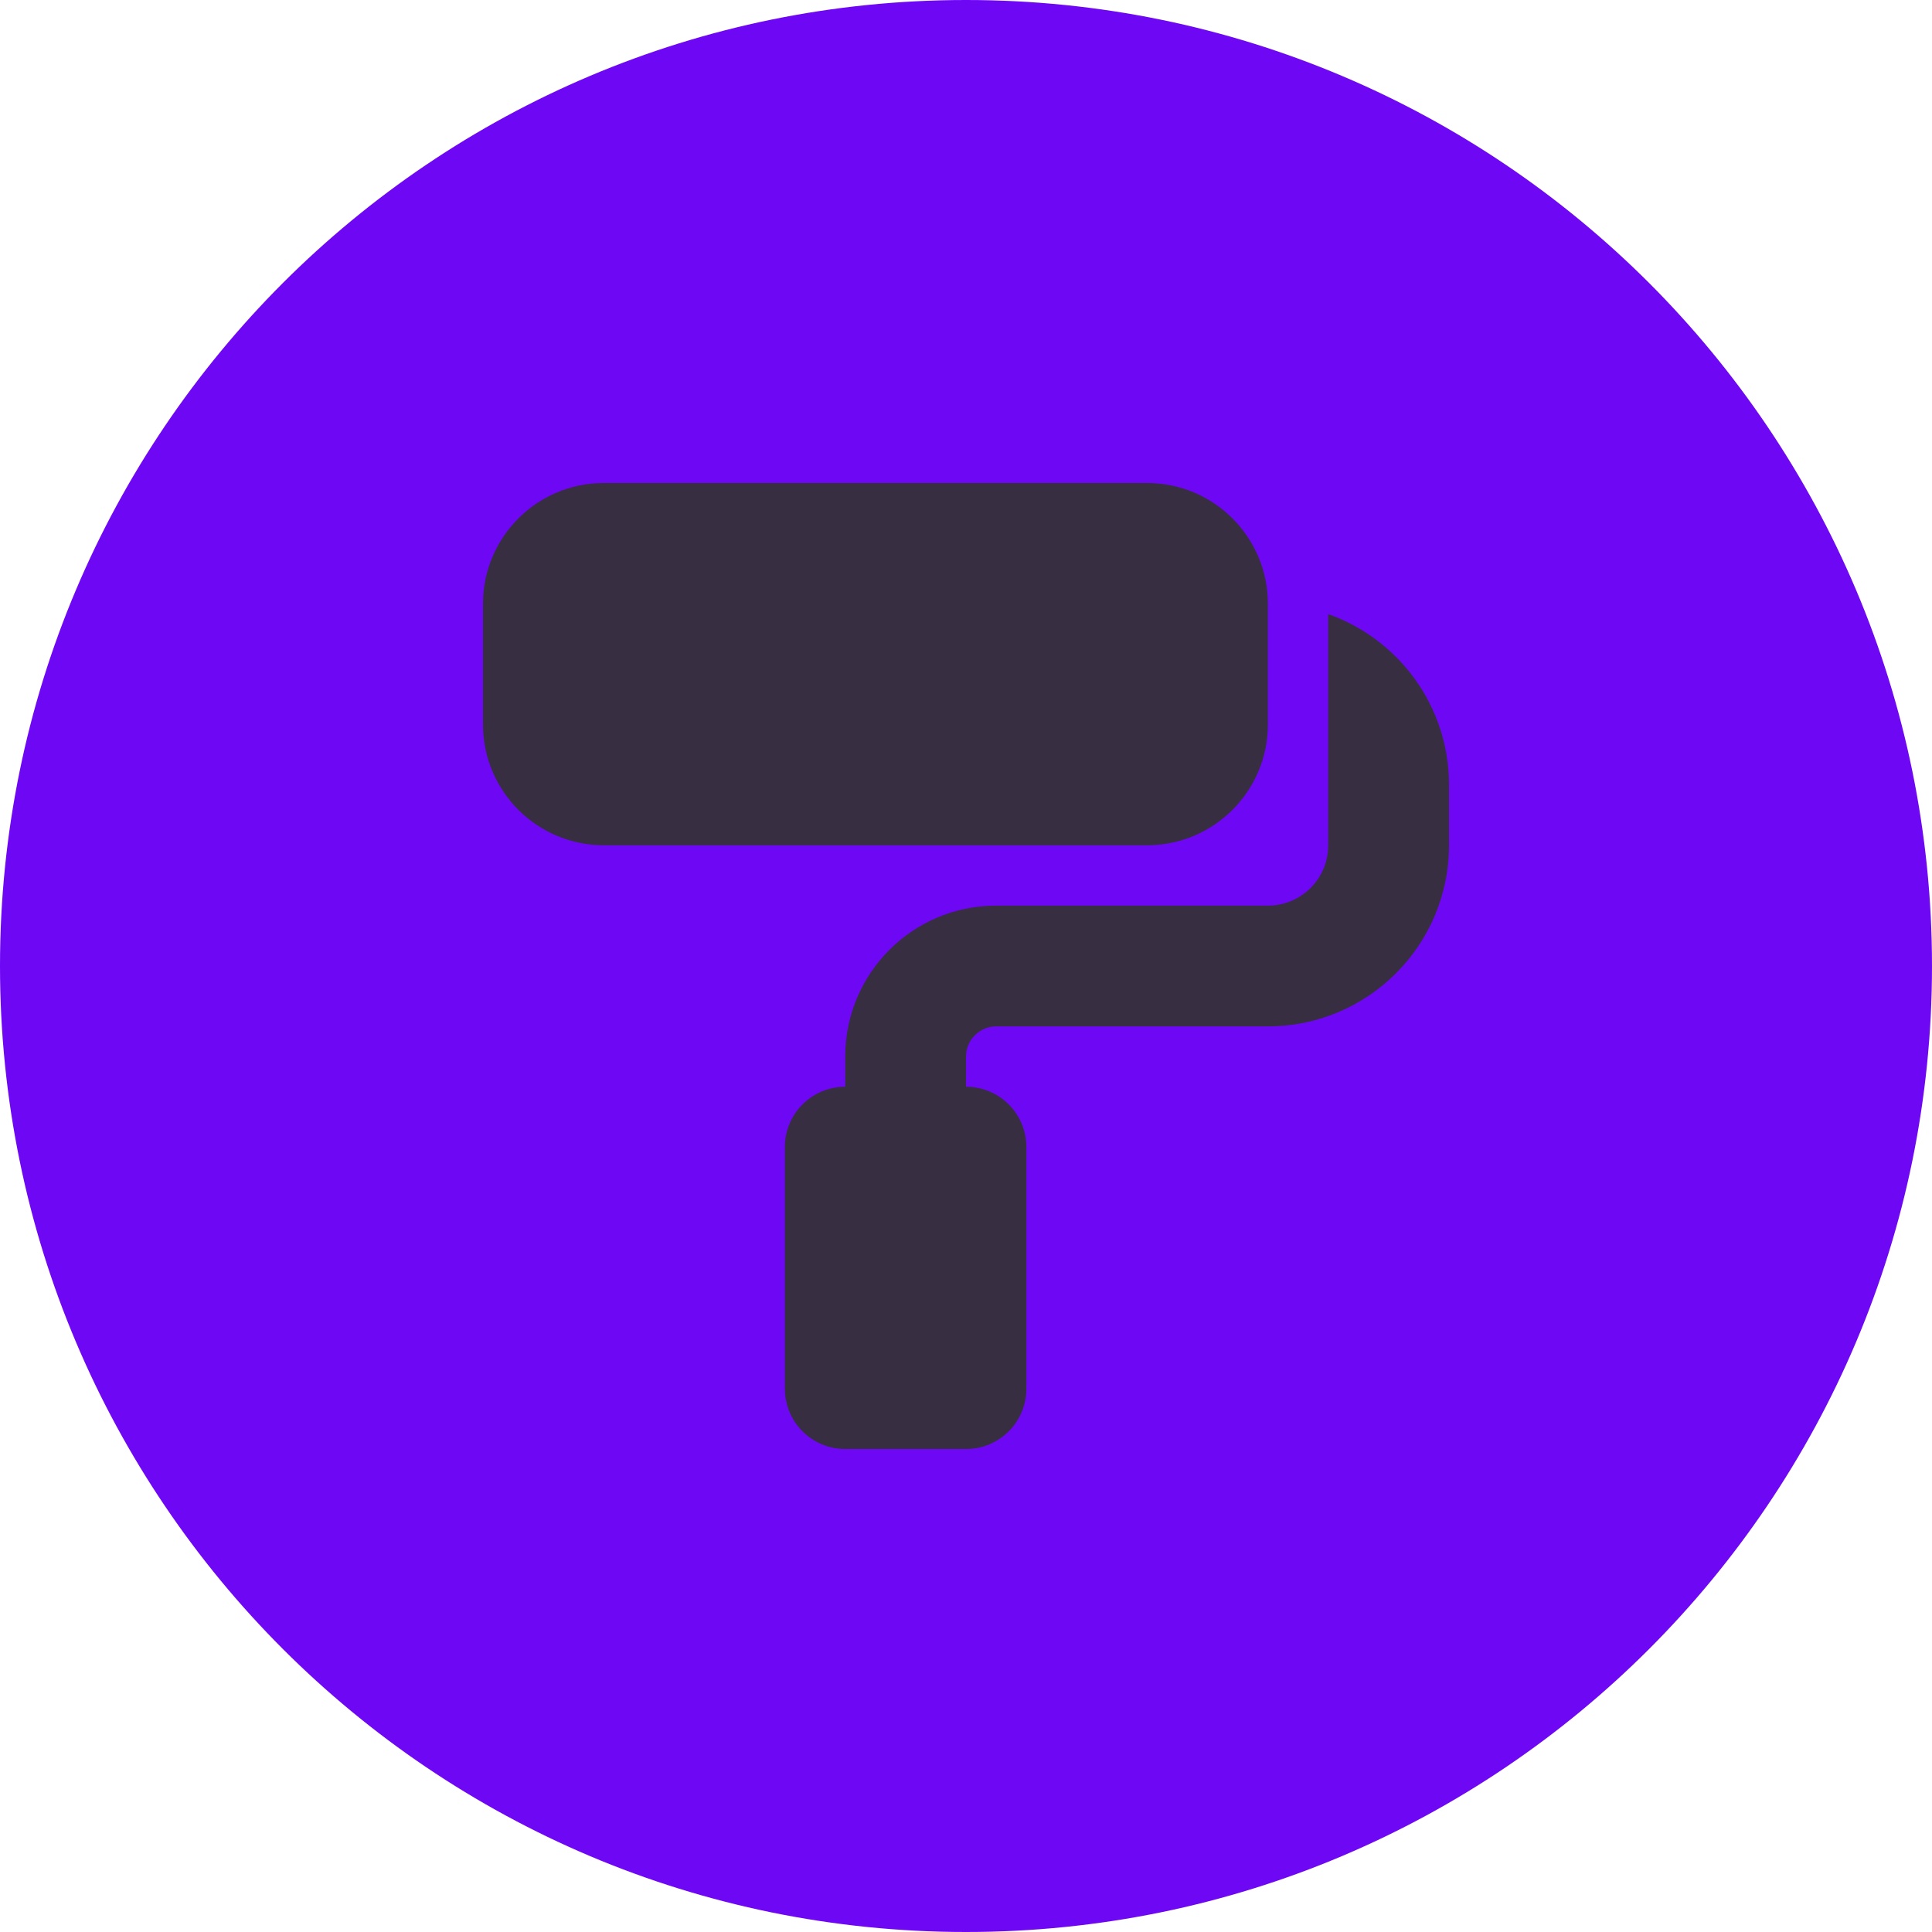
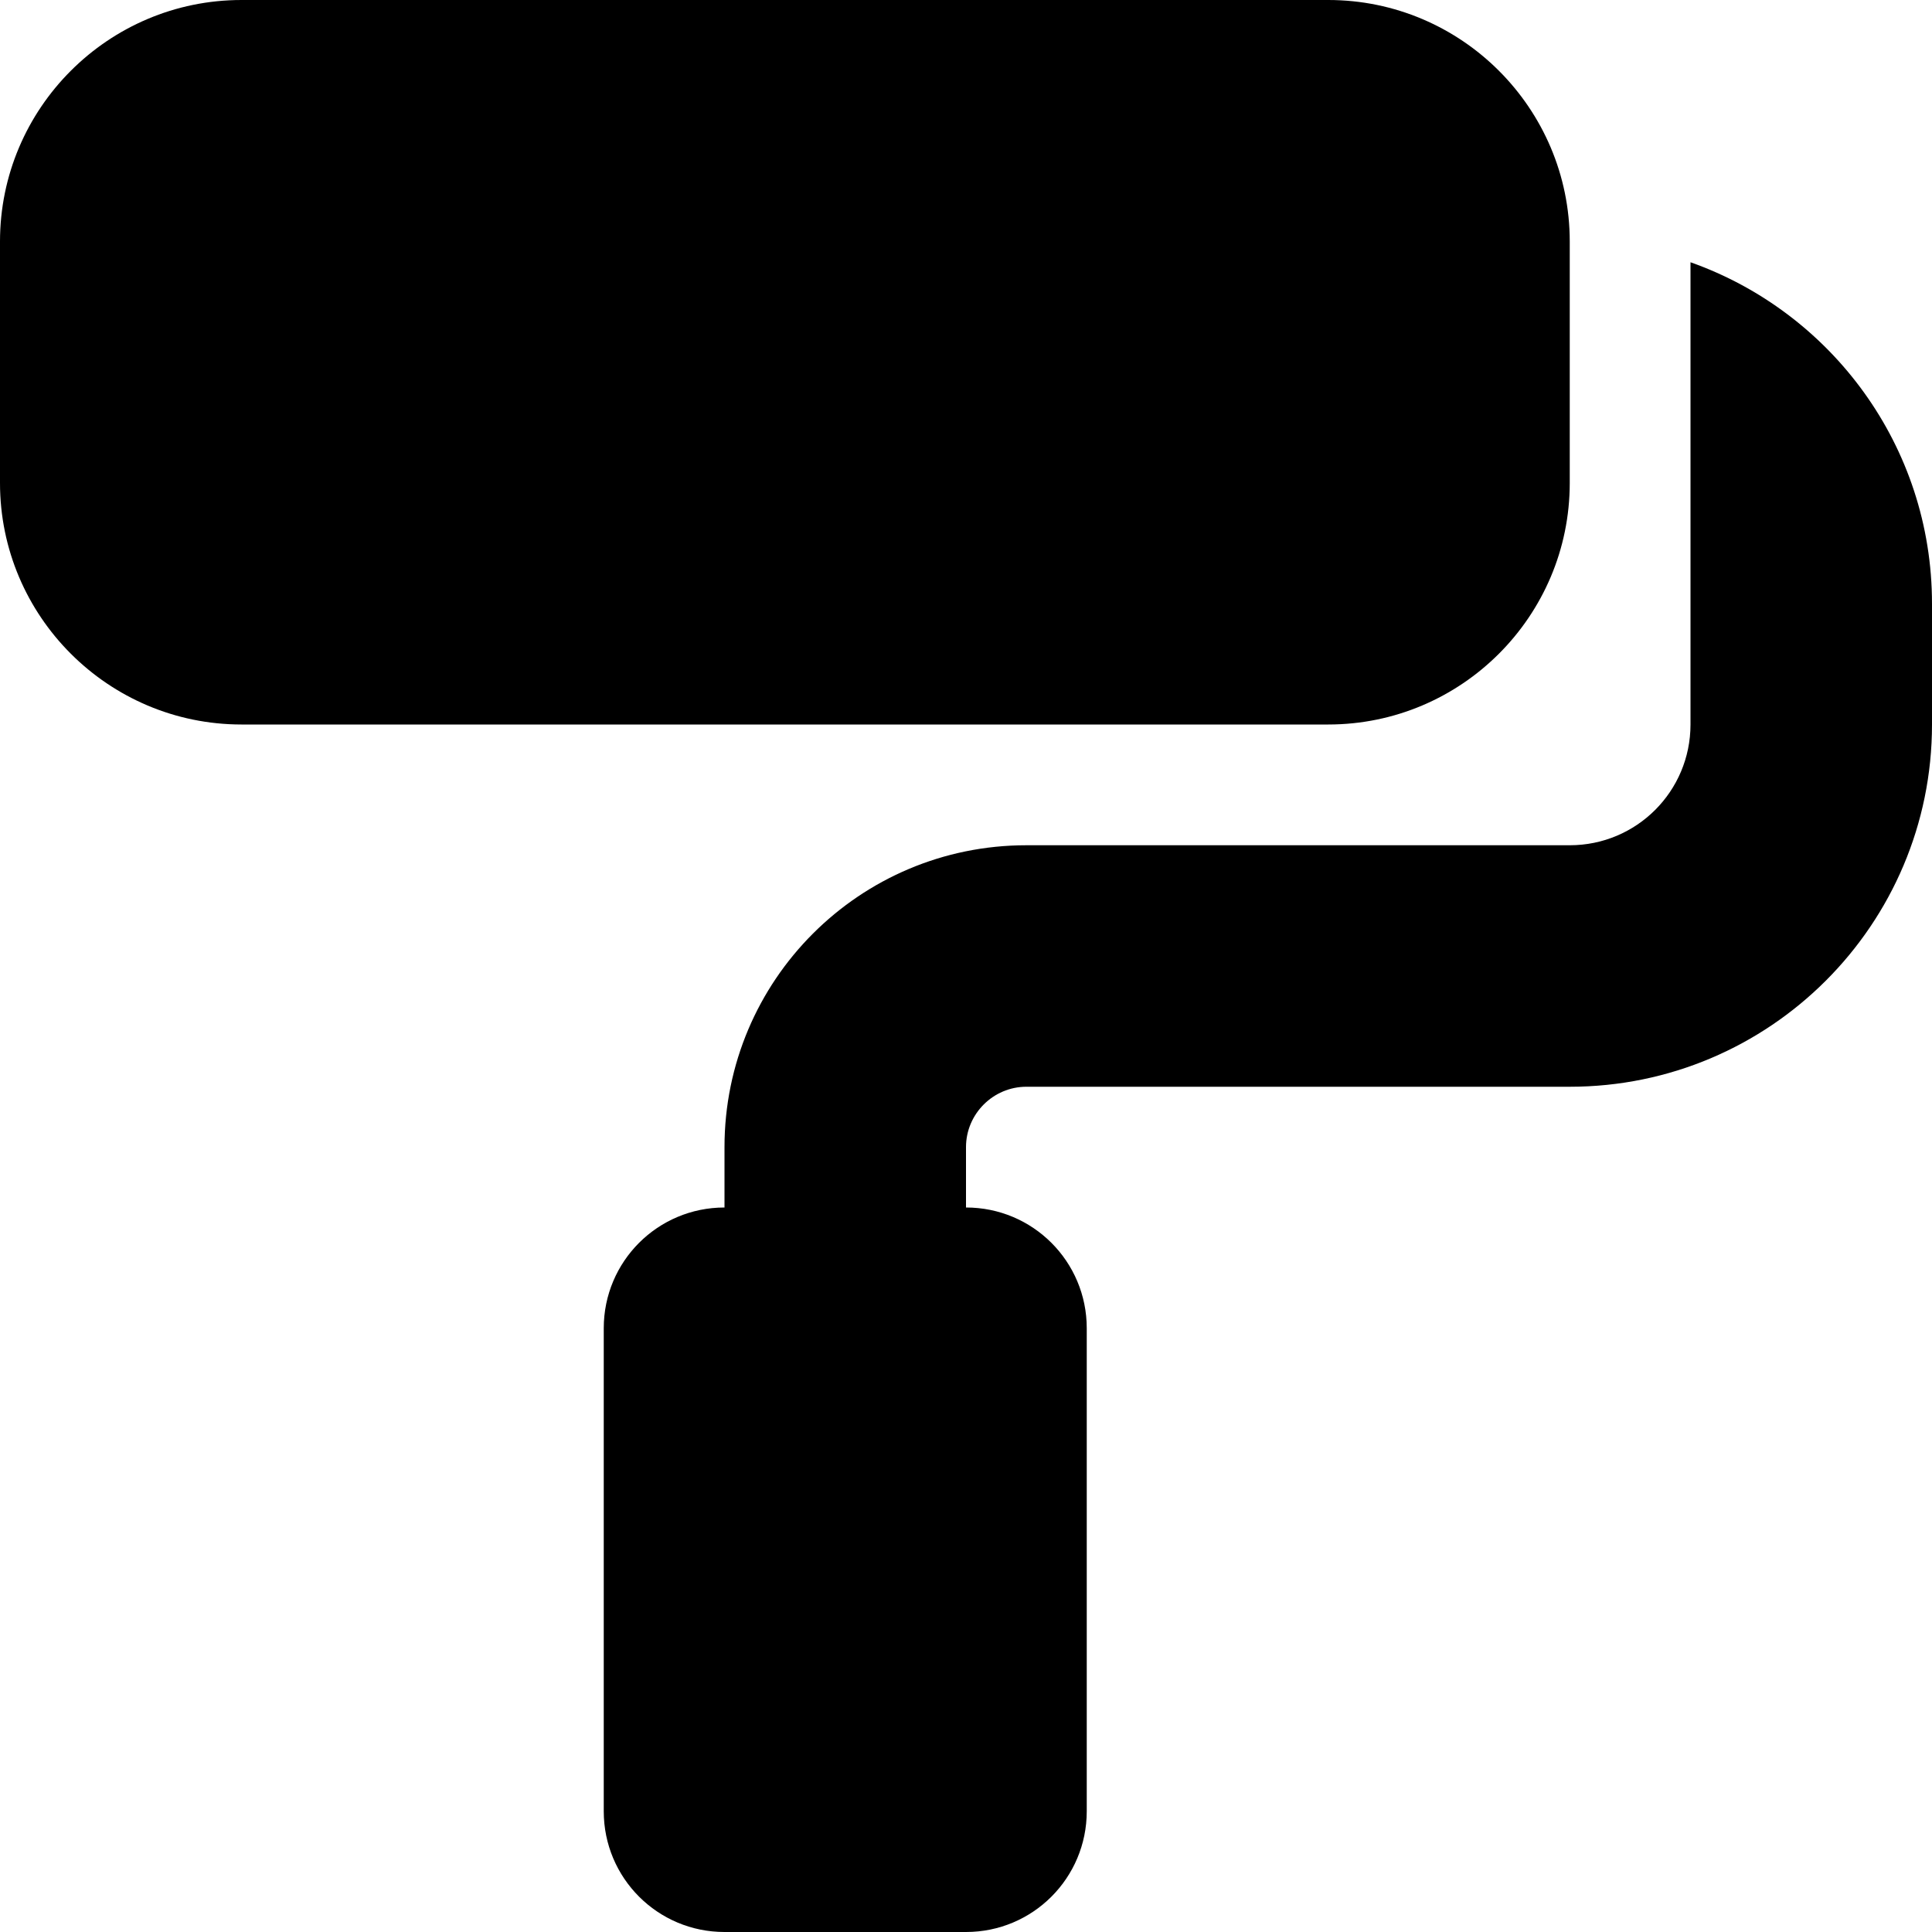
- <svg xmlns="http://www.w3.org/2000/svg" viewBox="-800 -100 800 800">
-   <g transform="matrix(1, 0, 0, 1, -56.06473, -9.835918)">
-     <ellipse style="stroke: rgb(0, 0, 0); stroke-width: 0px; fill: rgb(110, 7, 243);" cx="-343.935" cy="309.836" rx="400" ry="400" />
-     <path d="M -543.935 159.836 C -543.935 132.258 -521.513 109.836 -493.935 109.836 L -268.935 109.836 C -241.357 109.836 -218.935 132.258 -218.935 159.836 L -218.935 209.837 C -218.935 237.414 -241.357 259.836 -268.935 259.836 L -493.935 259.836 C -521.513 259.836 -543.935 237.414 -543.935 209.837 L -543.935 159.836 Z M -418.935 384.836 C -418.935 371.008 -407.763 359.836 -393.935 359.836 L -393.935 347.336 C -393.935 312.805 -365.967 284.836 -331.435 284.836 L -218.935 284.836 C -205.108 284.836 -193.936 273.664 -193.936 259.836 L -193.936 234.836 L -193.936 164.133 C -164.794 174.445 -143.935 202.18 -143.935 234.836 L -143.935 259.836 C -143.935 301.242 -177.529 334.836 -218.935 334.836 L -331.435 334.836 C -338.311 334.836 -343.935 340.461 -343.935 347.336 L -343.935 359.836 C -330.107 359.836 -318.936 371.008 -318.936 384.836 L -318.936 484.836 C -318.936 498.664 -330.107 509.836 -343.935 509.836 L -393.935 509.836 C -407.763 509.836 -418.935 498.664 -418.935 484.836 L -418.935 384.836 Z" style="fill: rgb(55, 46, 65);" />
-   </g>
+ <svg xmlns="http://www.w3.org/2000/svg" viewBox="0 0 512 512">
+   <path d="M0 64C0 28.7 28.7 0 64 0H352c35.3 0 64 28.7 64 64v64c0 35.3-28.7 64-64 64H64c-35.3 0-64-28.7-64-64V64zM160 352c0-17.7 14.3-32 32-32V304c0-44.2 35.8-80 80-80H416c17.7 0 32-14.3 32-32V160 69.5c37.3 13.2 64 48.7 64 90.5v32c0 53-43 96-96 96H272c-8.8 0-16 7.2-16 16v16c17.7 0 32 14.3 32 32V480c0 17.7-14.3 32-32 32H192c-17.7 0-32-14.3-32-32V352z" />
</svg>
